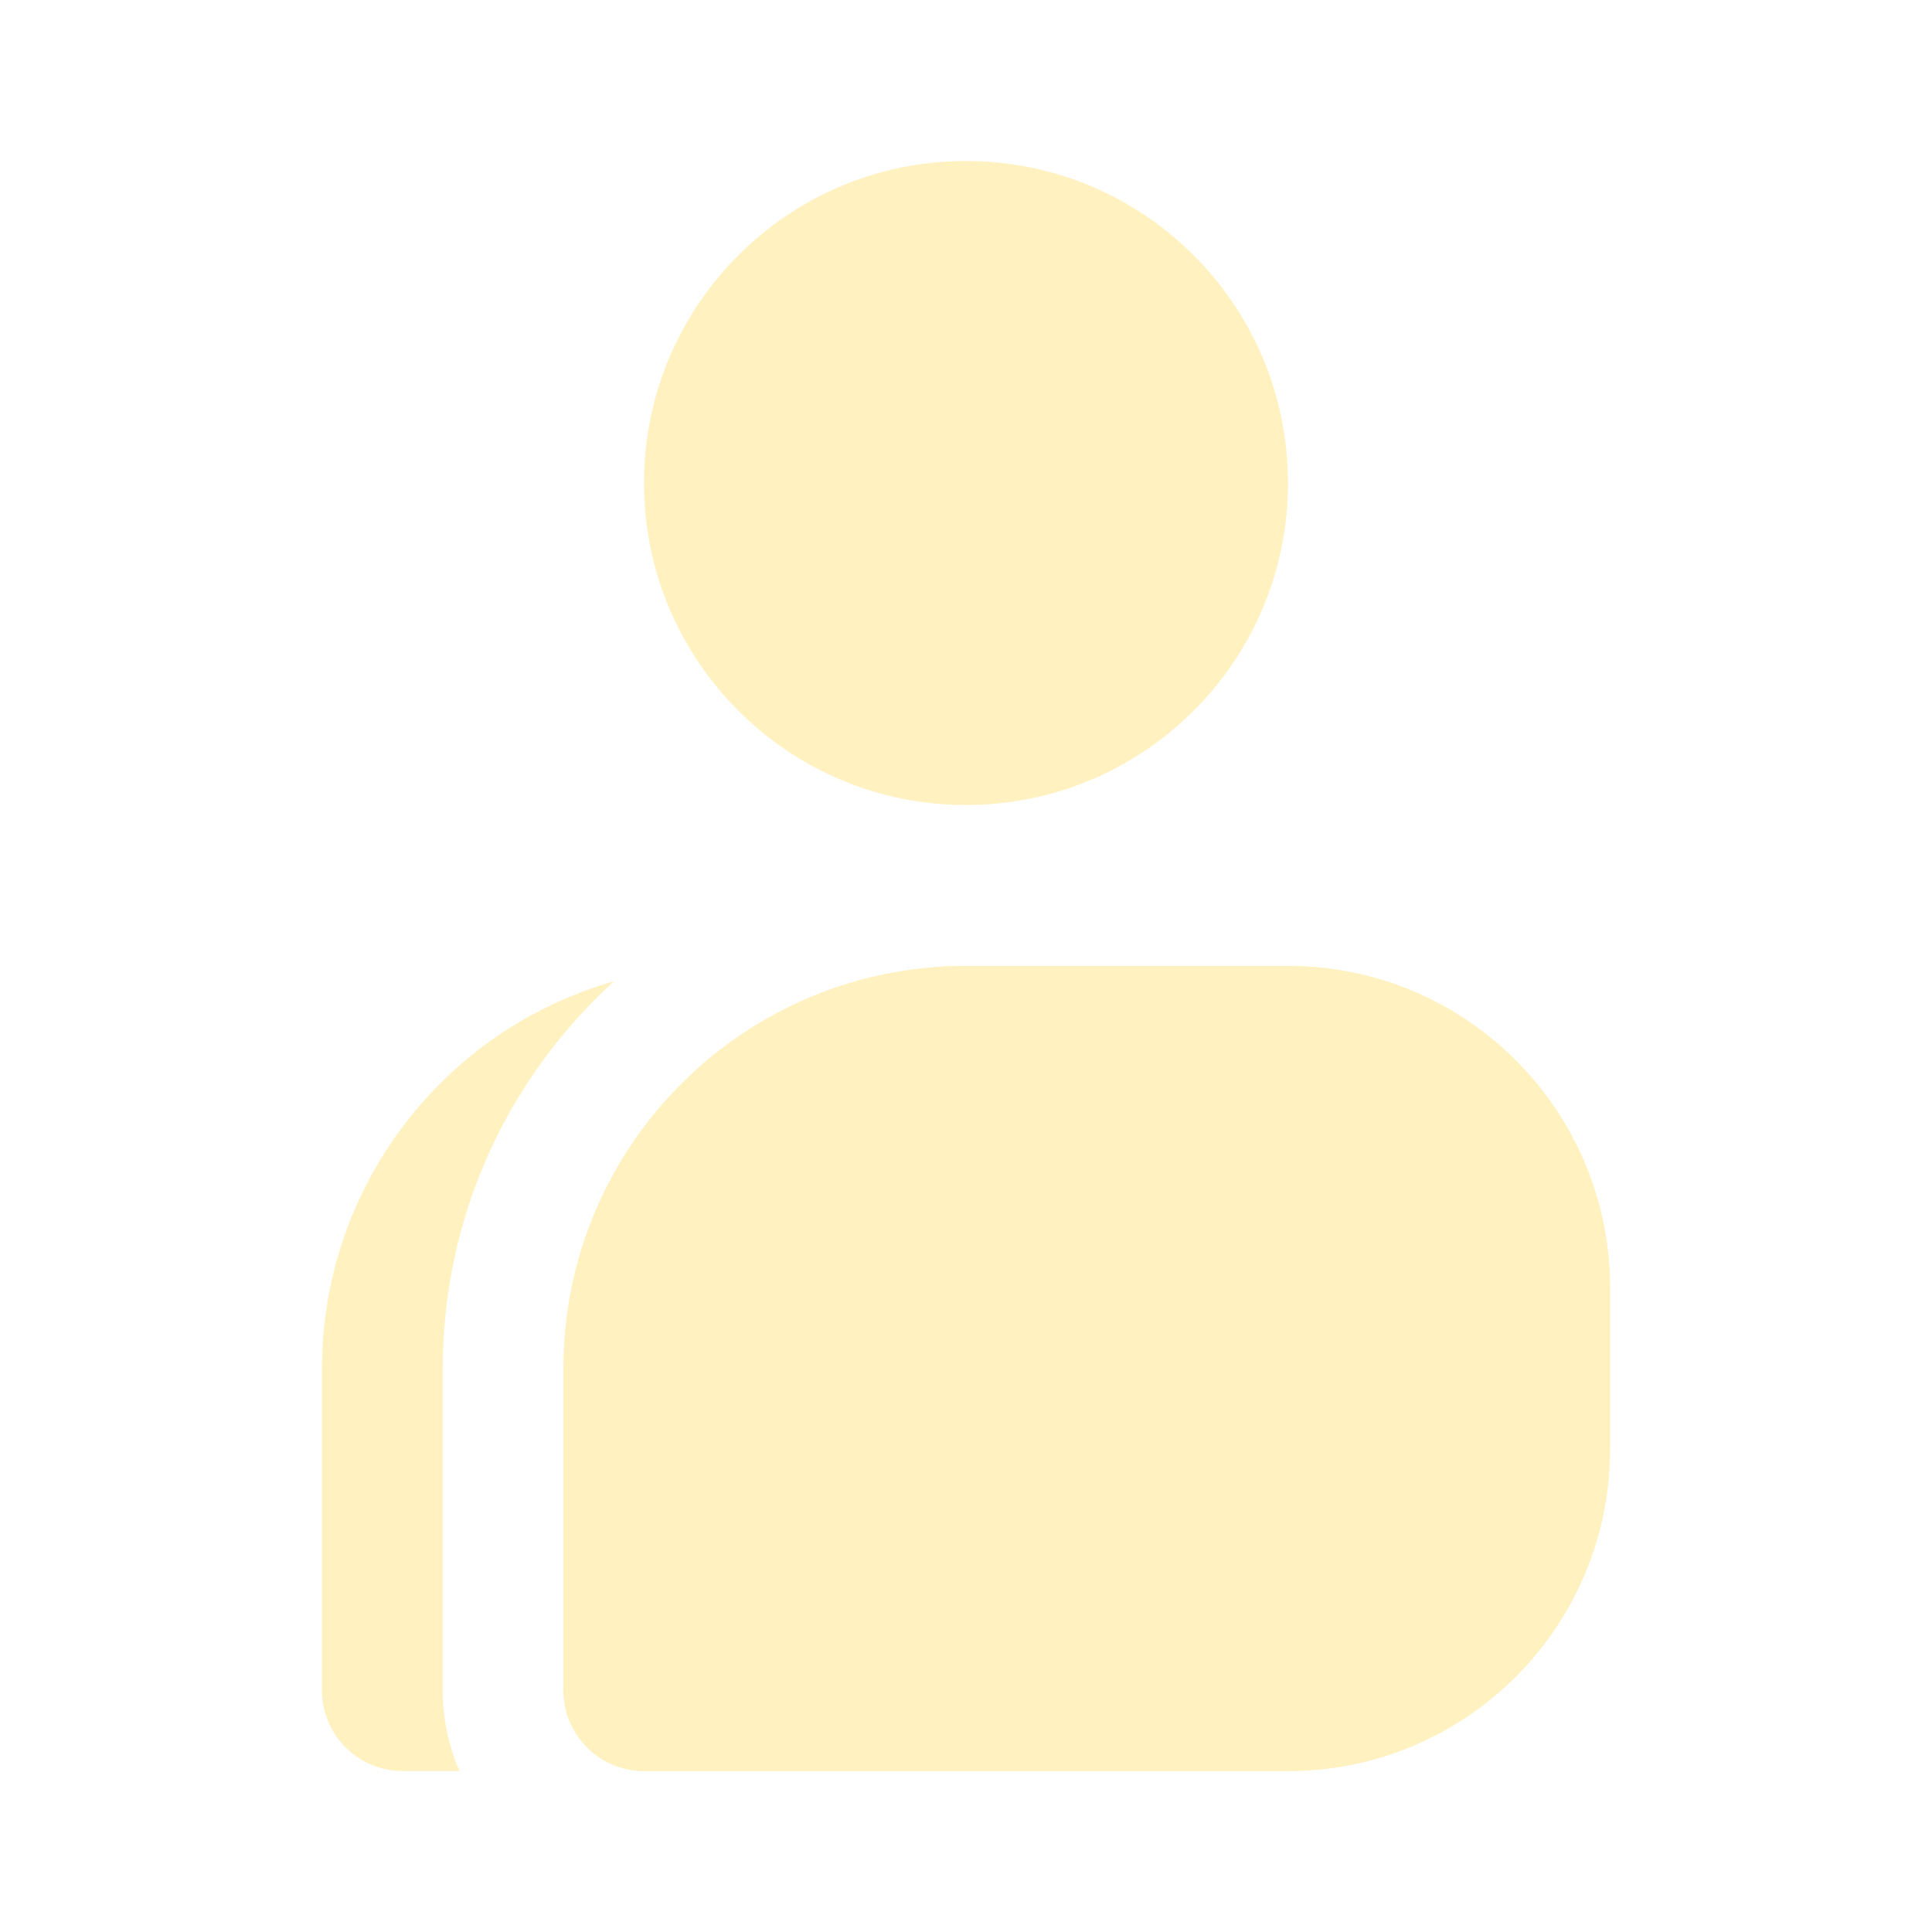
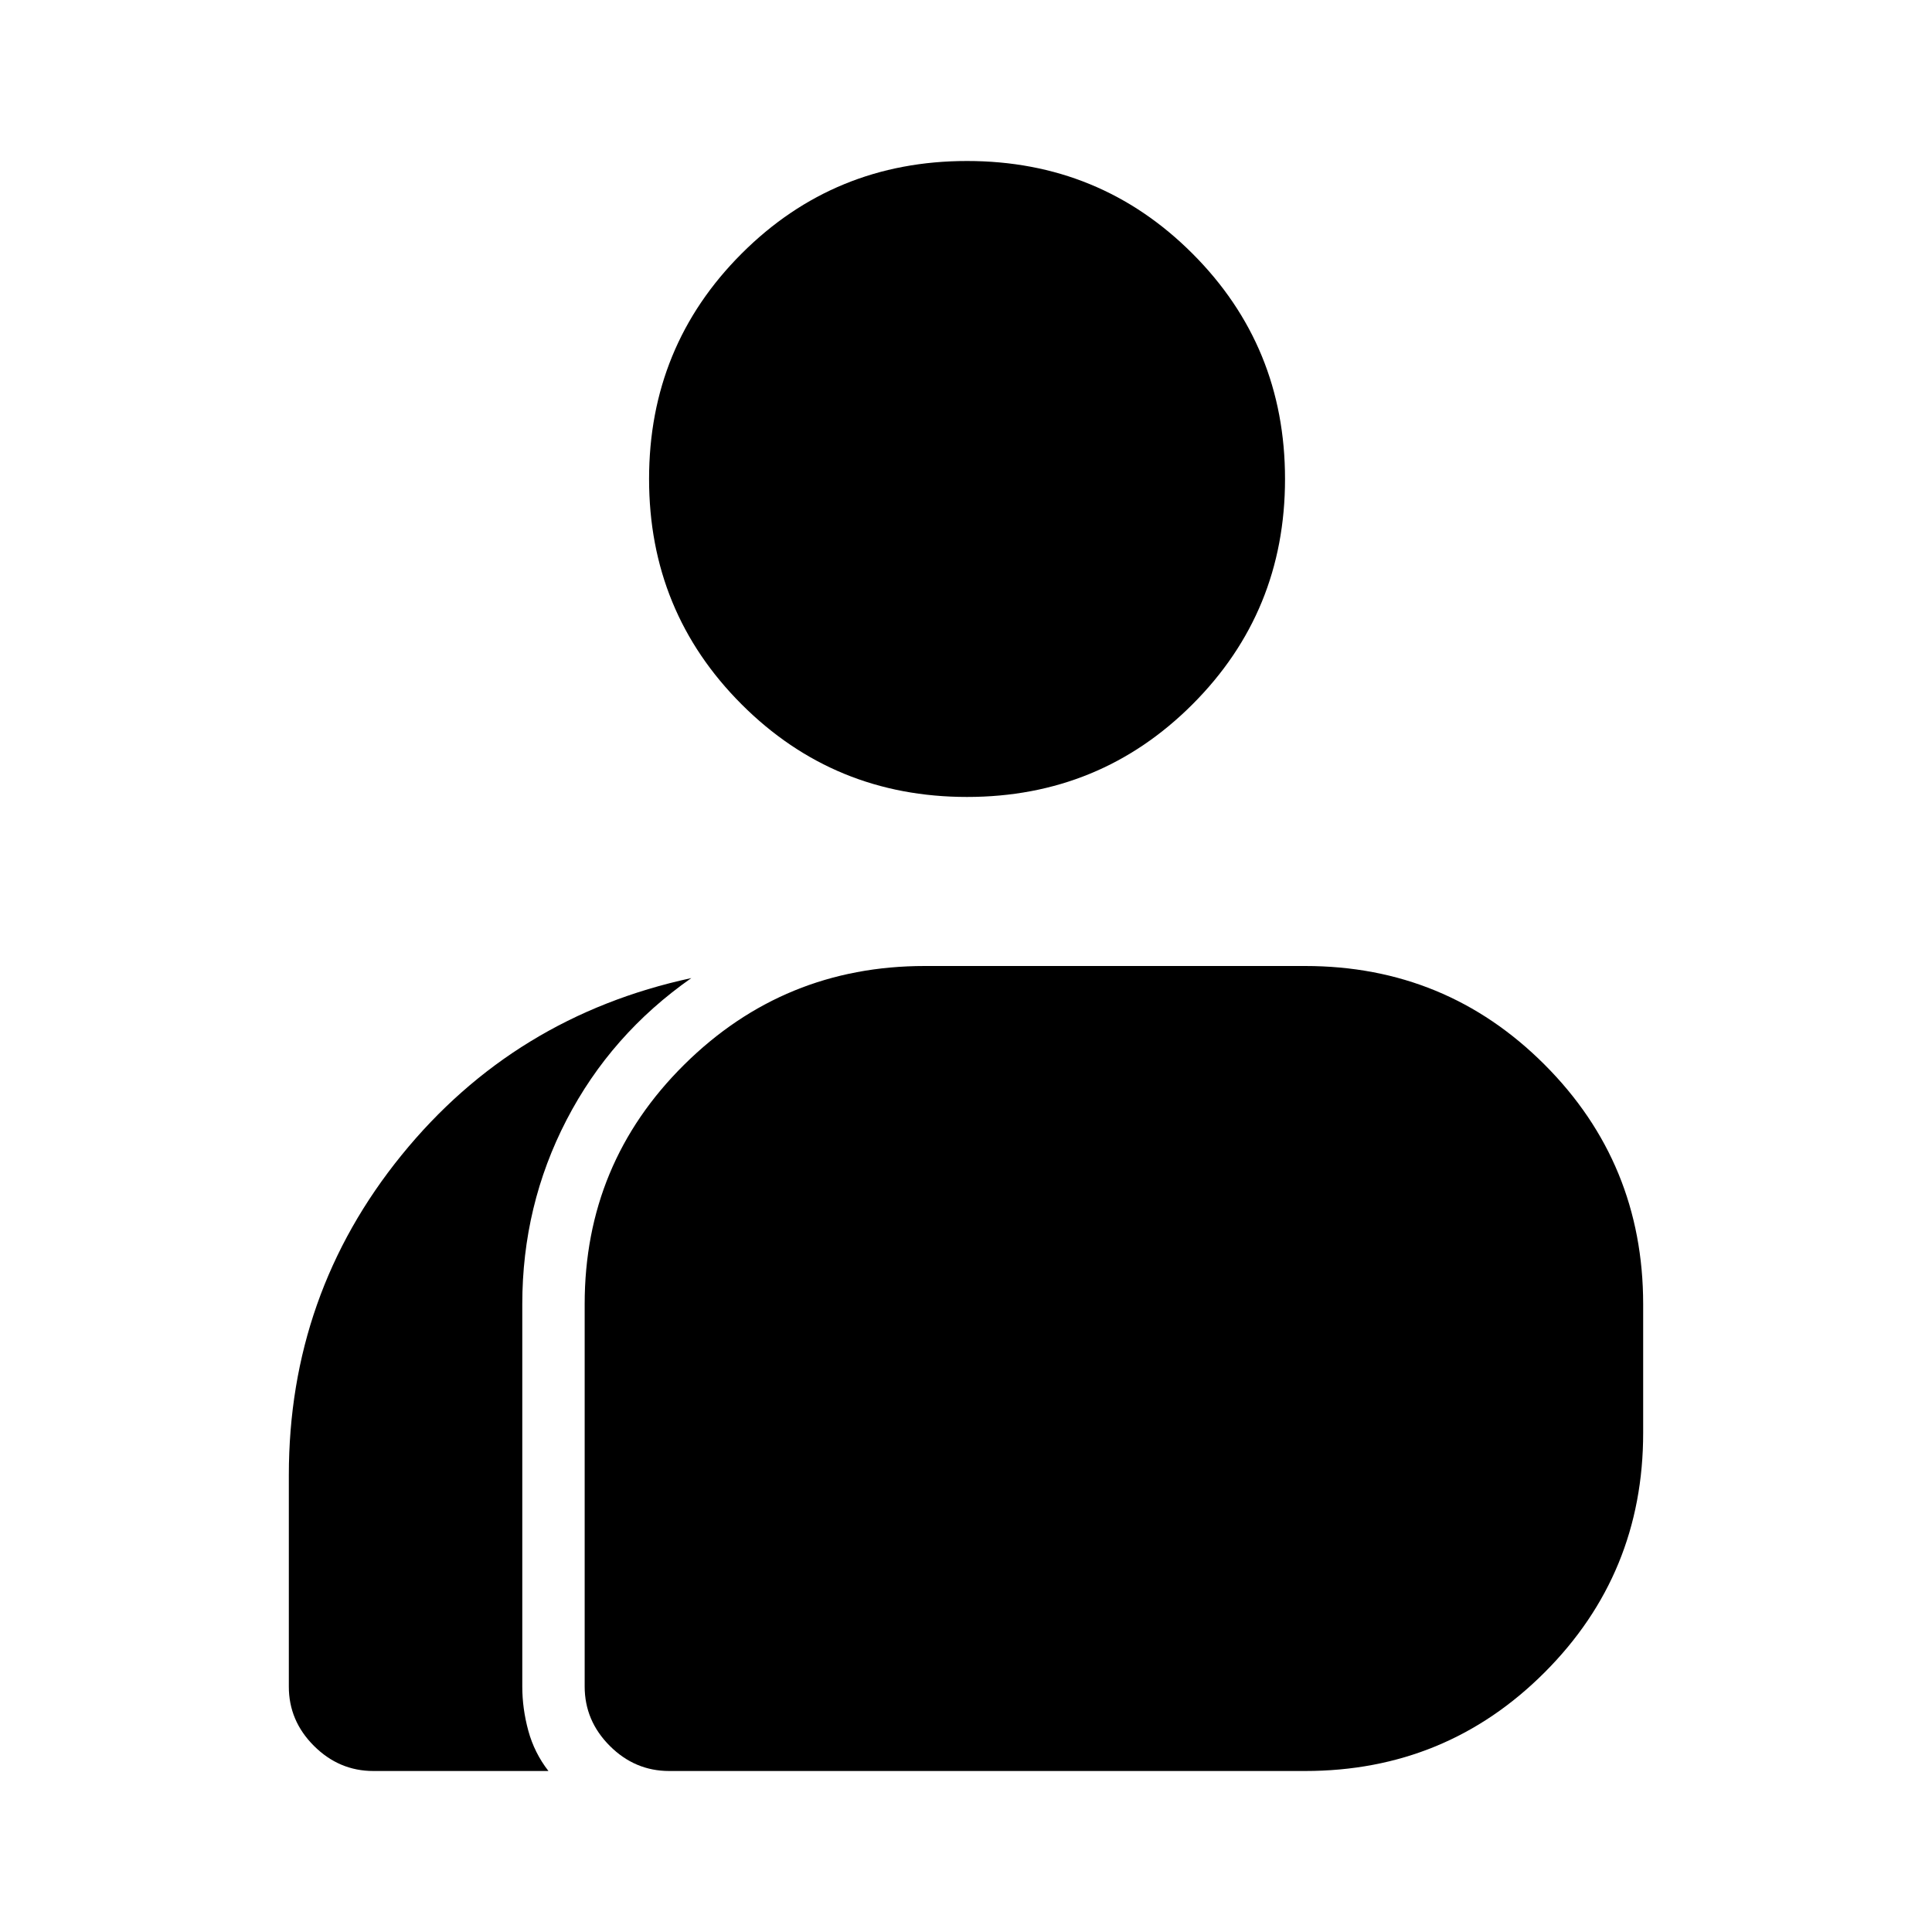
- <svg xmlns="http://www.w3.org/2000/svg" width="24" height="24" fill="none" viewBox="0 0 24 24">
-   <circle cx="12" cy="6" r="4" fill="#FFF1C0" />
-   <path fill="#FFF1C0" d="M7 17a5 5 0 0 1 5-5h4a4 4 0 0 1 4 4v2a4 4 0 0 1-4 4H8a1 1 0 0 1-1-1zm.627-4.81A5.002 5.002 0 0 0 4 17v4a1 1 0 0 0 1 1h.708a2.491 2.491 0 0 1-.208-1v-4c0-1.906.82-3.62 2.127-4.81" />
-   <path fill="#FFF1C0" d="M8 22h8a4 4 0 0 0 4-4v-2a4 4 0 0 0-4-4h-4a5 5 0 0 0-5 5v4a1 1 0 0 0 1 1" />
+ <svg xmlns="http://www.w3.org/2000/svg" viewBox="0 0 24 24">
+   <path d="M4.638 22q-.425 0-.738-.312t-.312-.738v-2.625q0-2.25 1.4-3.975t3.6-2.2q-1 .7-1.55 1.762t-.55 2.288v4.75q0 .275.075.55t.25.5zm3.675 0q-.426 0-.738-.312t-.312-.738V16.2q0-1.75 1.237-2.975T11.488 12h4.725q1.75 0 2.974 1.225t1.225 2.975v1.6q0 1.75-1.224 2.975T16.212 22zm3.7-12.1q-1.65 0-2.8-1.15t-1.15-2.8 1.15-2.8 2.8-1.15 2.8 1.15 1.15 2.8-1.15 2.8-2.8 1.15" />
</svg>
